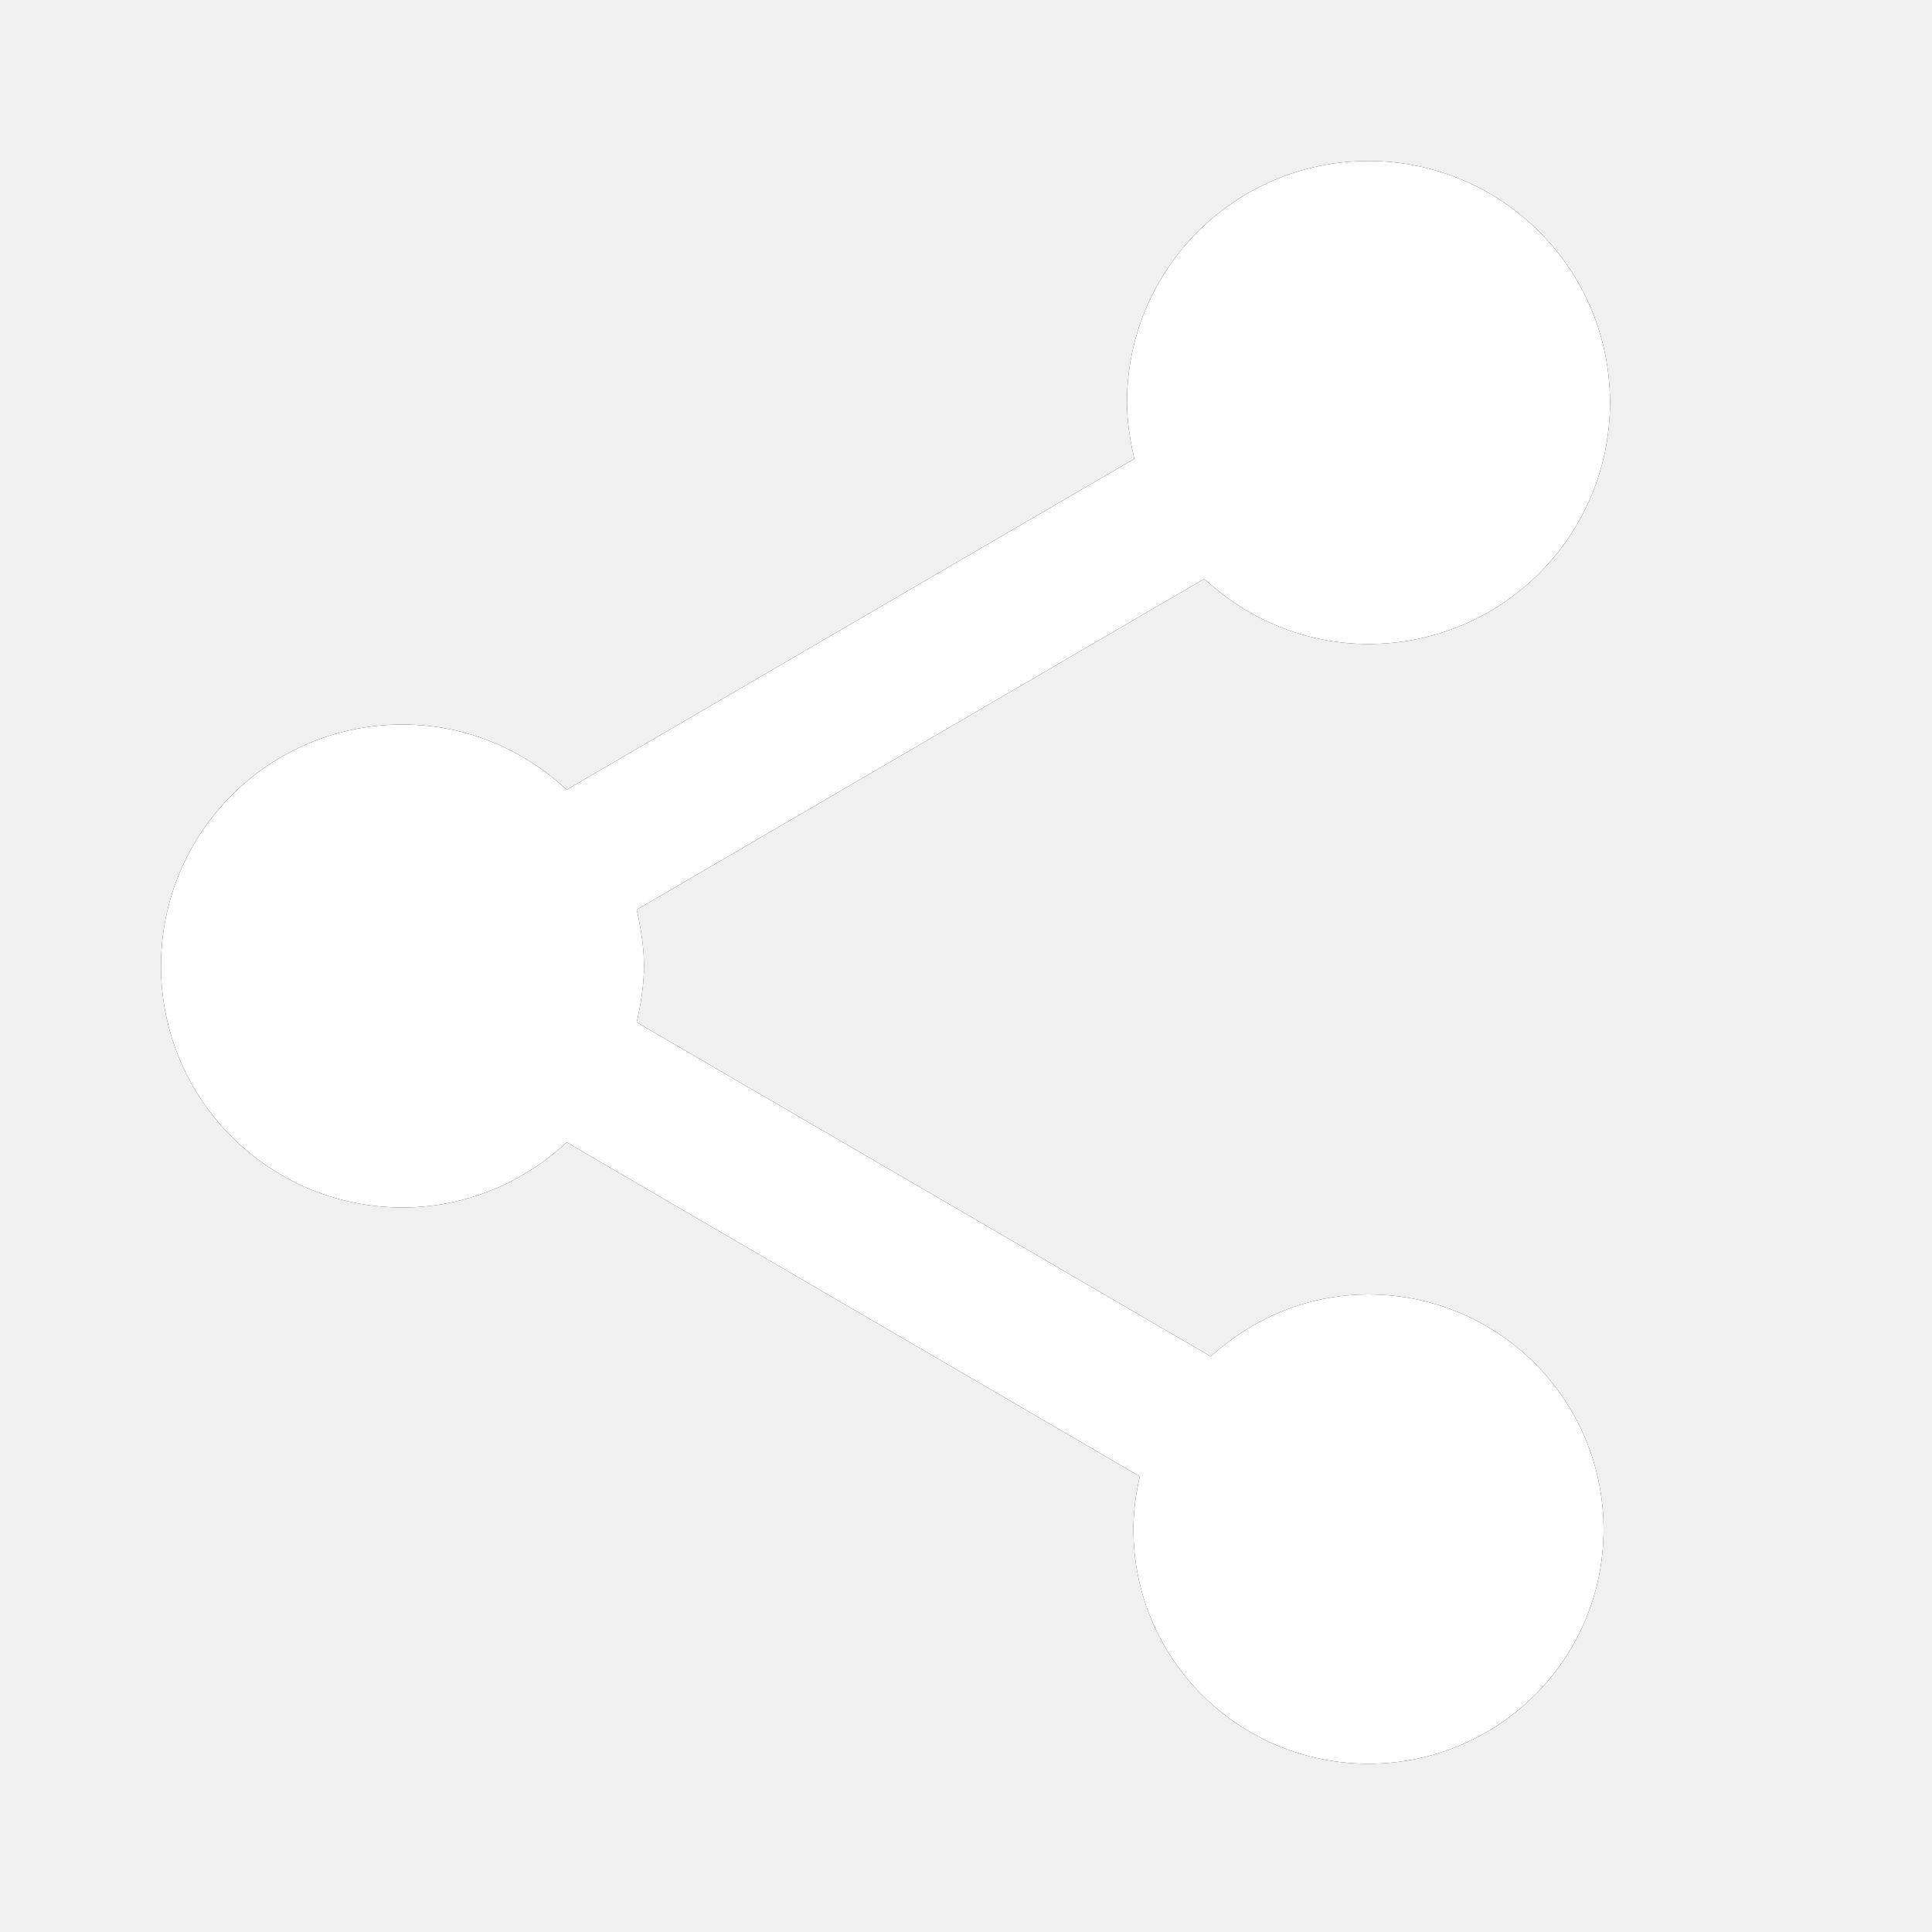
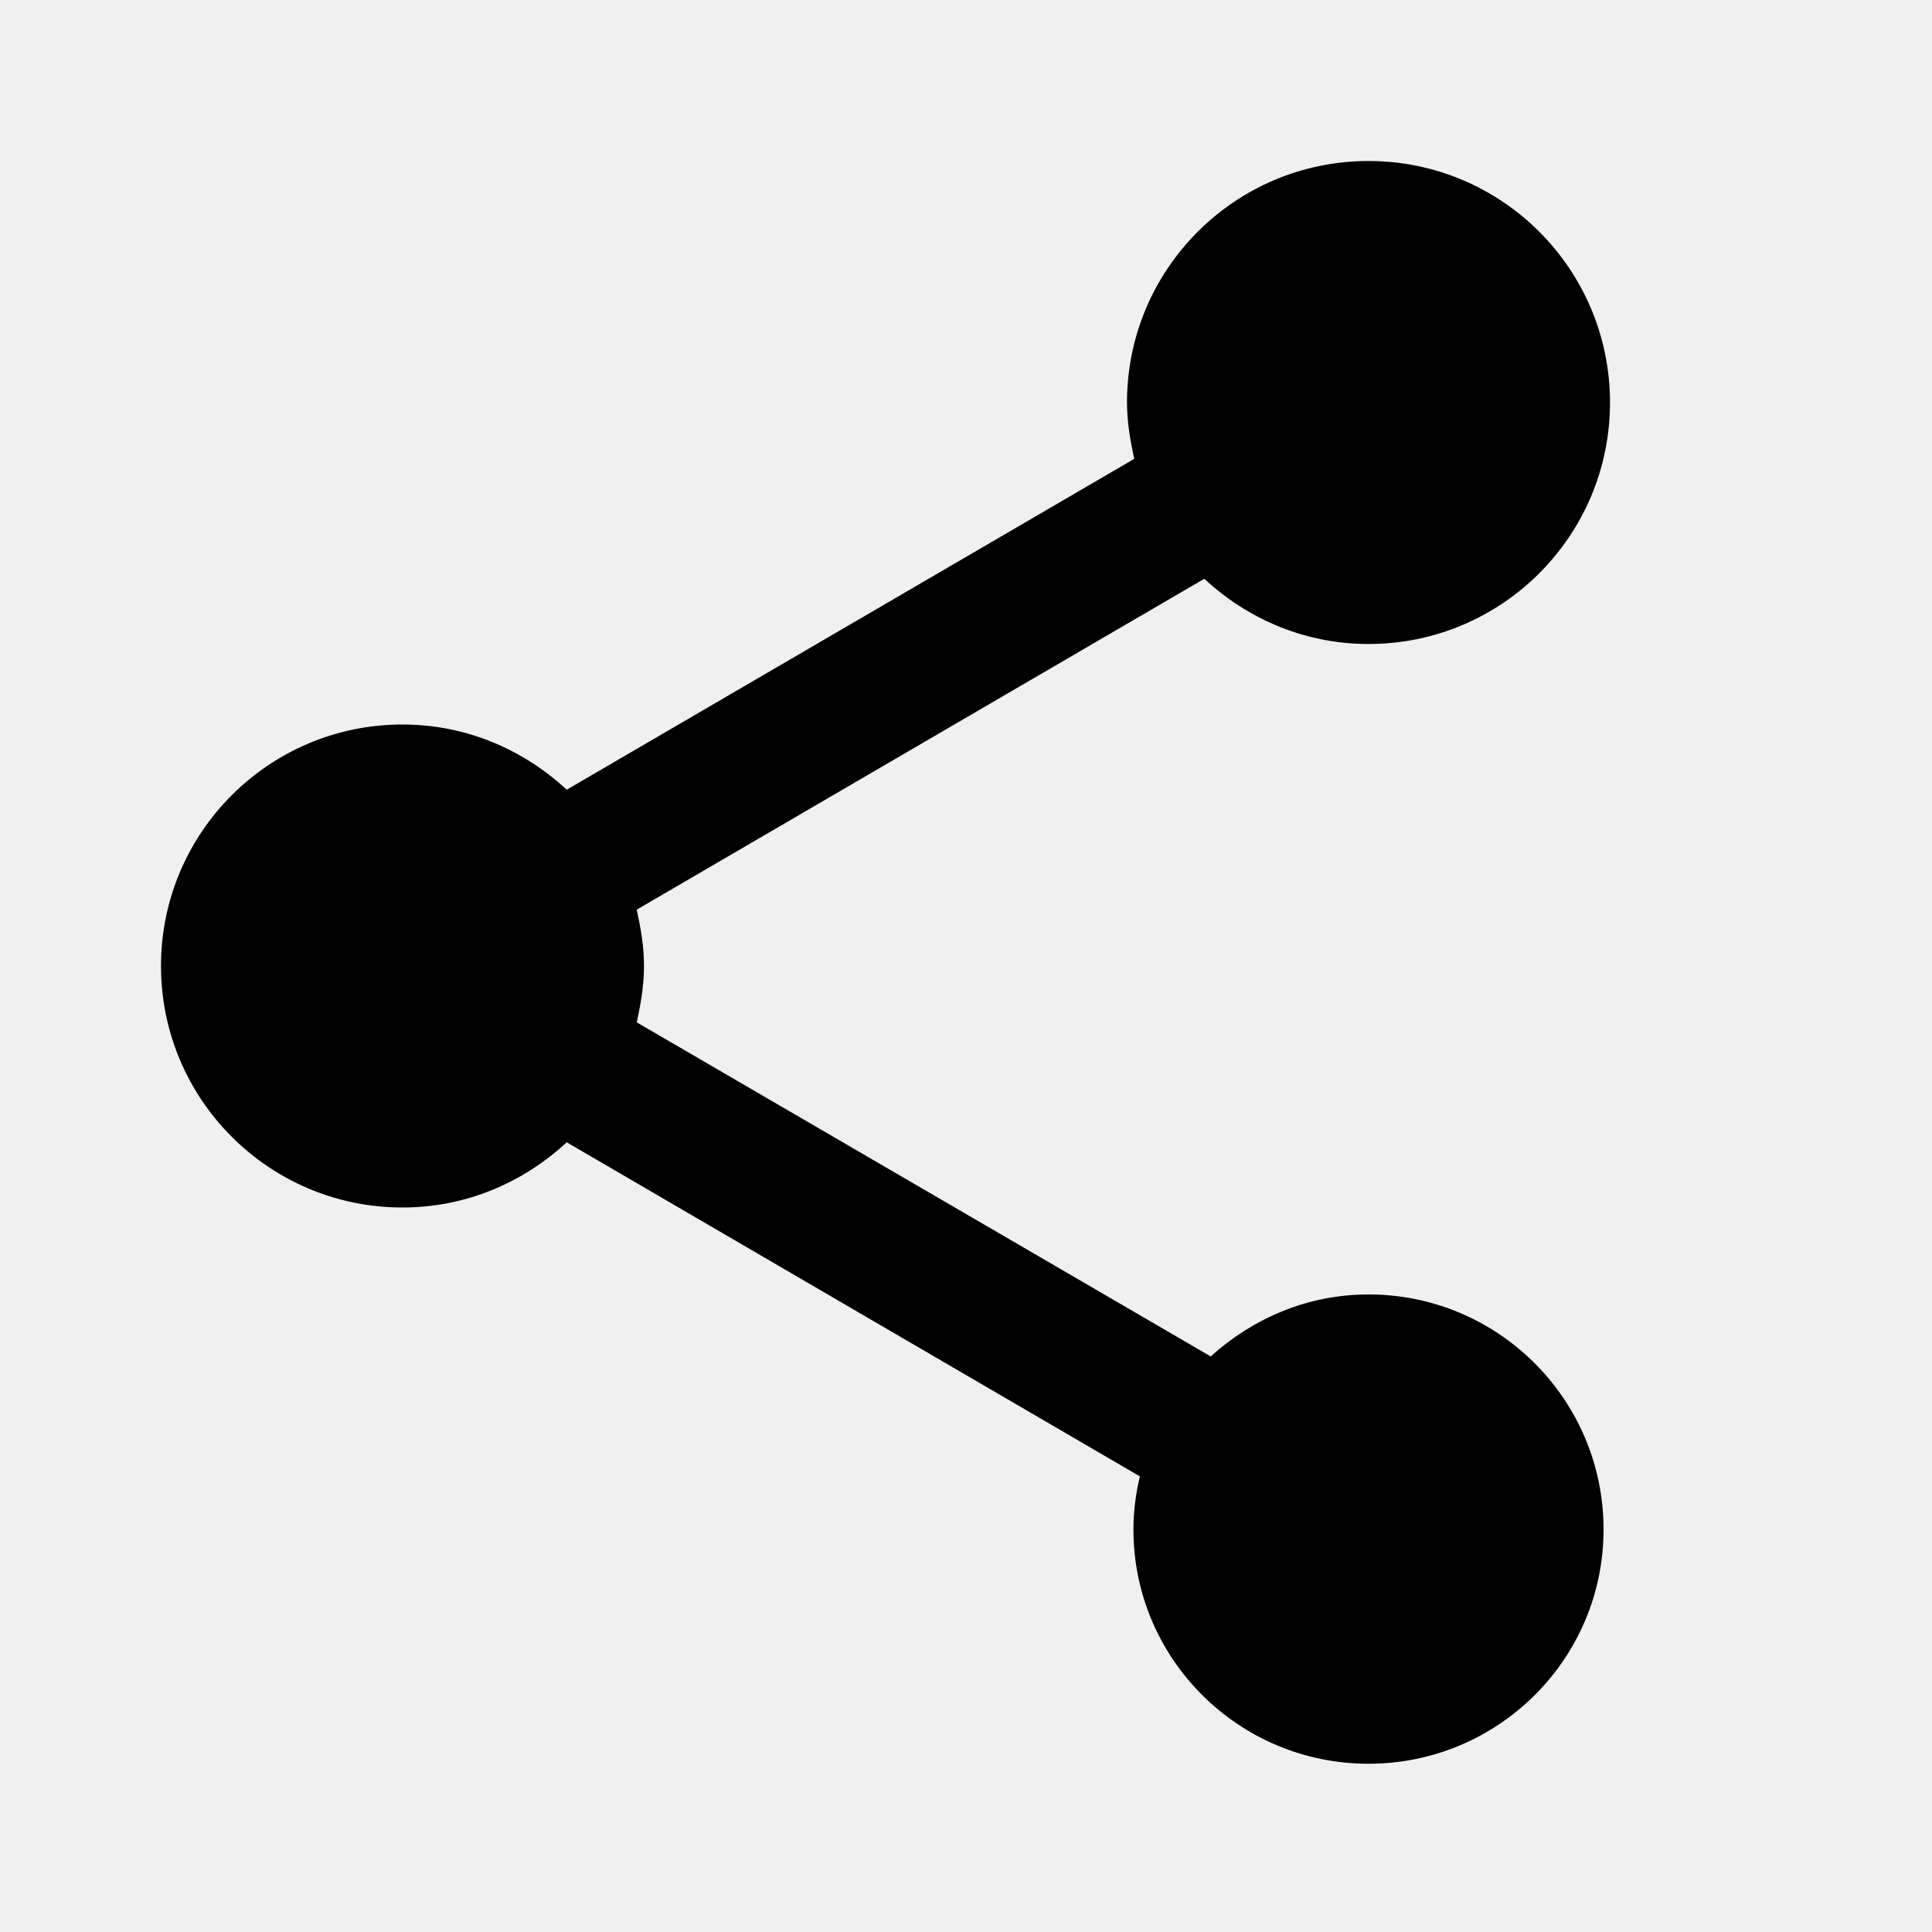
- <svg xmlns="http://www.w3.org/2000/svg" xmlns:xlink="http://www.w3.org/1999/xlink" width="24px" height="24px" viewBox="0 0 24 24" version="1.1">
-   <defs>
-     <path d="M17,16.08 C16.24,16.08 15.56,16.38 15.04,16.85 L7.91,12.7 C7.96,12.47 8,12.24 8,12 C8,11.76 7.96,11.53 7.91,11.3 L14.96,7.19 C15.5,7.69 16.21,8 17,8 C18.657,8 20,6.657 20,5 C20,3.343 18.657,2 17,2 C15.343,2 14,3.343 14,5 C14,5.24 14.04,5.47 14.09,5.7 L7.04,9.81 C6.5,9.31 5.79,9 5,9 C3.343,9 2,10.343 2,12 C2,13.657 3.343,15 5,15 C5.79,15 6.5,14.69 7.04,14.19 L14.16,18.34 C14.11,18.55 14.08,18.77 14.08,19 C14.08,20.61 15.39,21.91 17,21.91 C18.61,21.91 19.92,20.61 19.92,19 C19.92,17.387 18.613,16.08 17,16.08 Z" id="path-1" />
-   </defs>
-   <g id="Symbols" stroke="none" stroke-width="1" fill="none" fill-rule="evenodd">
-     <g id="Icon/share">
-       <mask id="mask-2" fill="white">
-         <use xlink:href="#path-1" />
-       </mask>
-       <use id="Shape" fill="#000000" fill-rule="nonzero" xlink:href="#path-1" />
-       <g id="Color/Neutral/White" mask="url(#mask-2)" fill="#FFFFFF">
-         <rect id="222222-Fill" x="0" y="0" width="24" height="24" />
-       </g>
-     </g>
-   </g>
+ <svg xmlns="http://www.w3.org/2000/svg" viewBox="0 0 24 24">
+   <path d="M17 16.08c-.76 0-1.44.3-1.96.77L7.91 12.7c.05-.23.09-.46.09-.7 0-.24-.04-.47-.09-.7l7.05-4.11c.54.5 1.25.81 2.04.81 1.657 0 3-1.343 3-3s-1.343-3-3-3-3 1.343-3 3c0 .24.04.47.09.7L7.04 9.81C6.5 9.31 5.79 9 5 9c-1.657 0-3 1.343-3 3s1.343 3 3 3c.79 0 1.5-.31 2.04-.81l7.12 4.15c-.05.21-.08.43-.08.66 0 1.61 1.31 2.91 2.92 2.91 1.61 0 2.92-1.3 2.92-2.91 0-1.613-1.307-2.92-2.92-2.92z" />
</svg>
